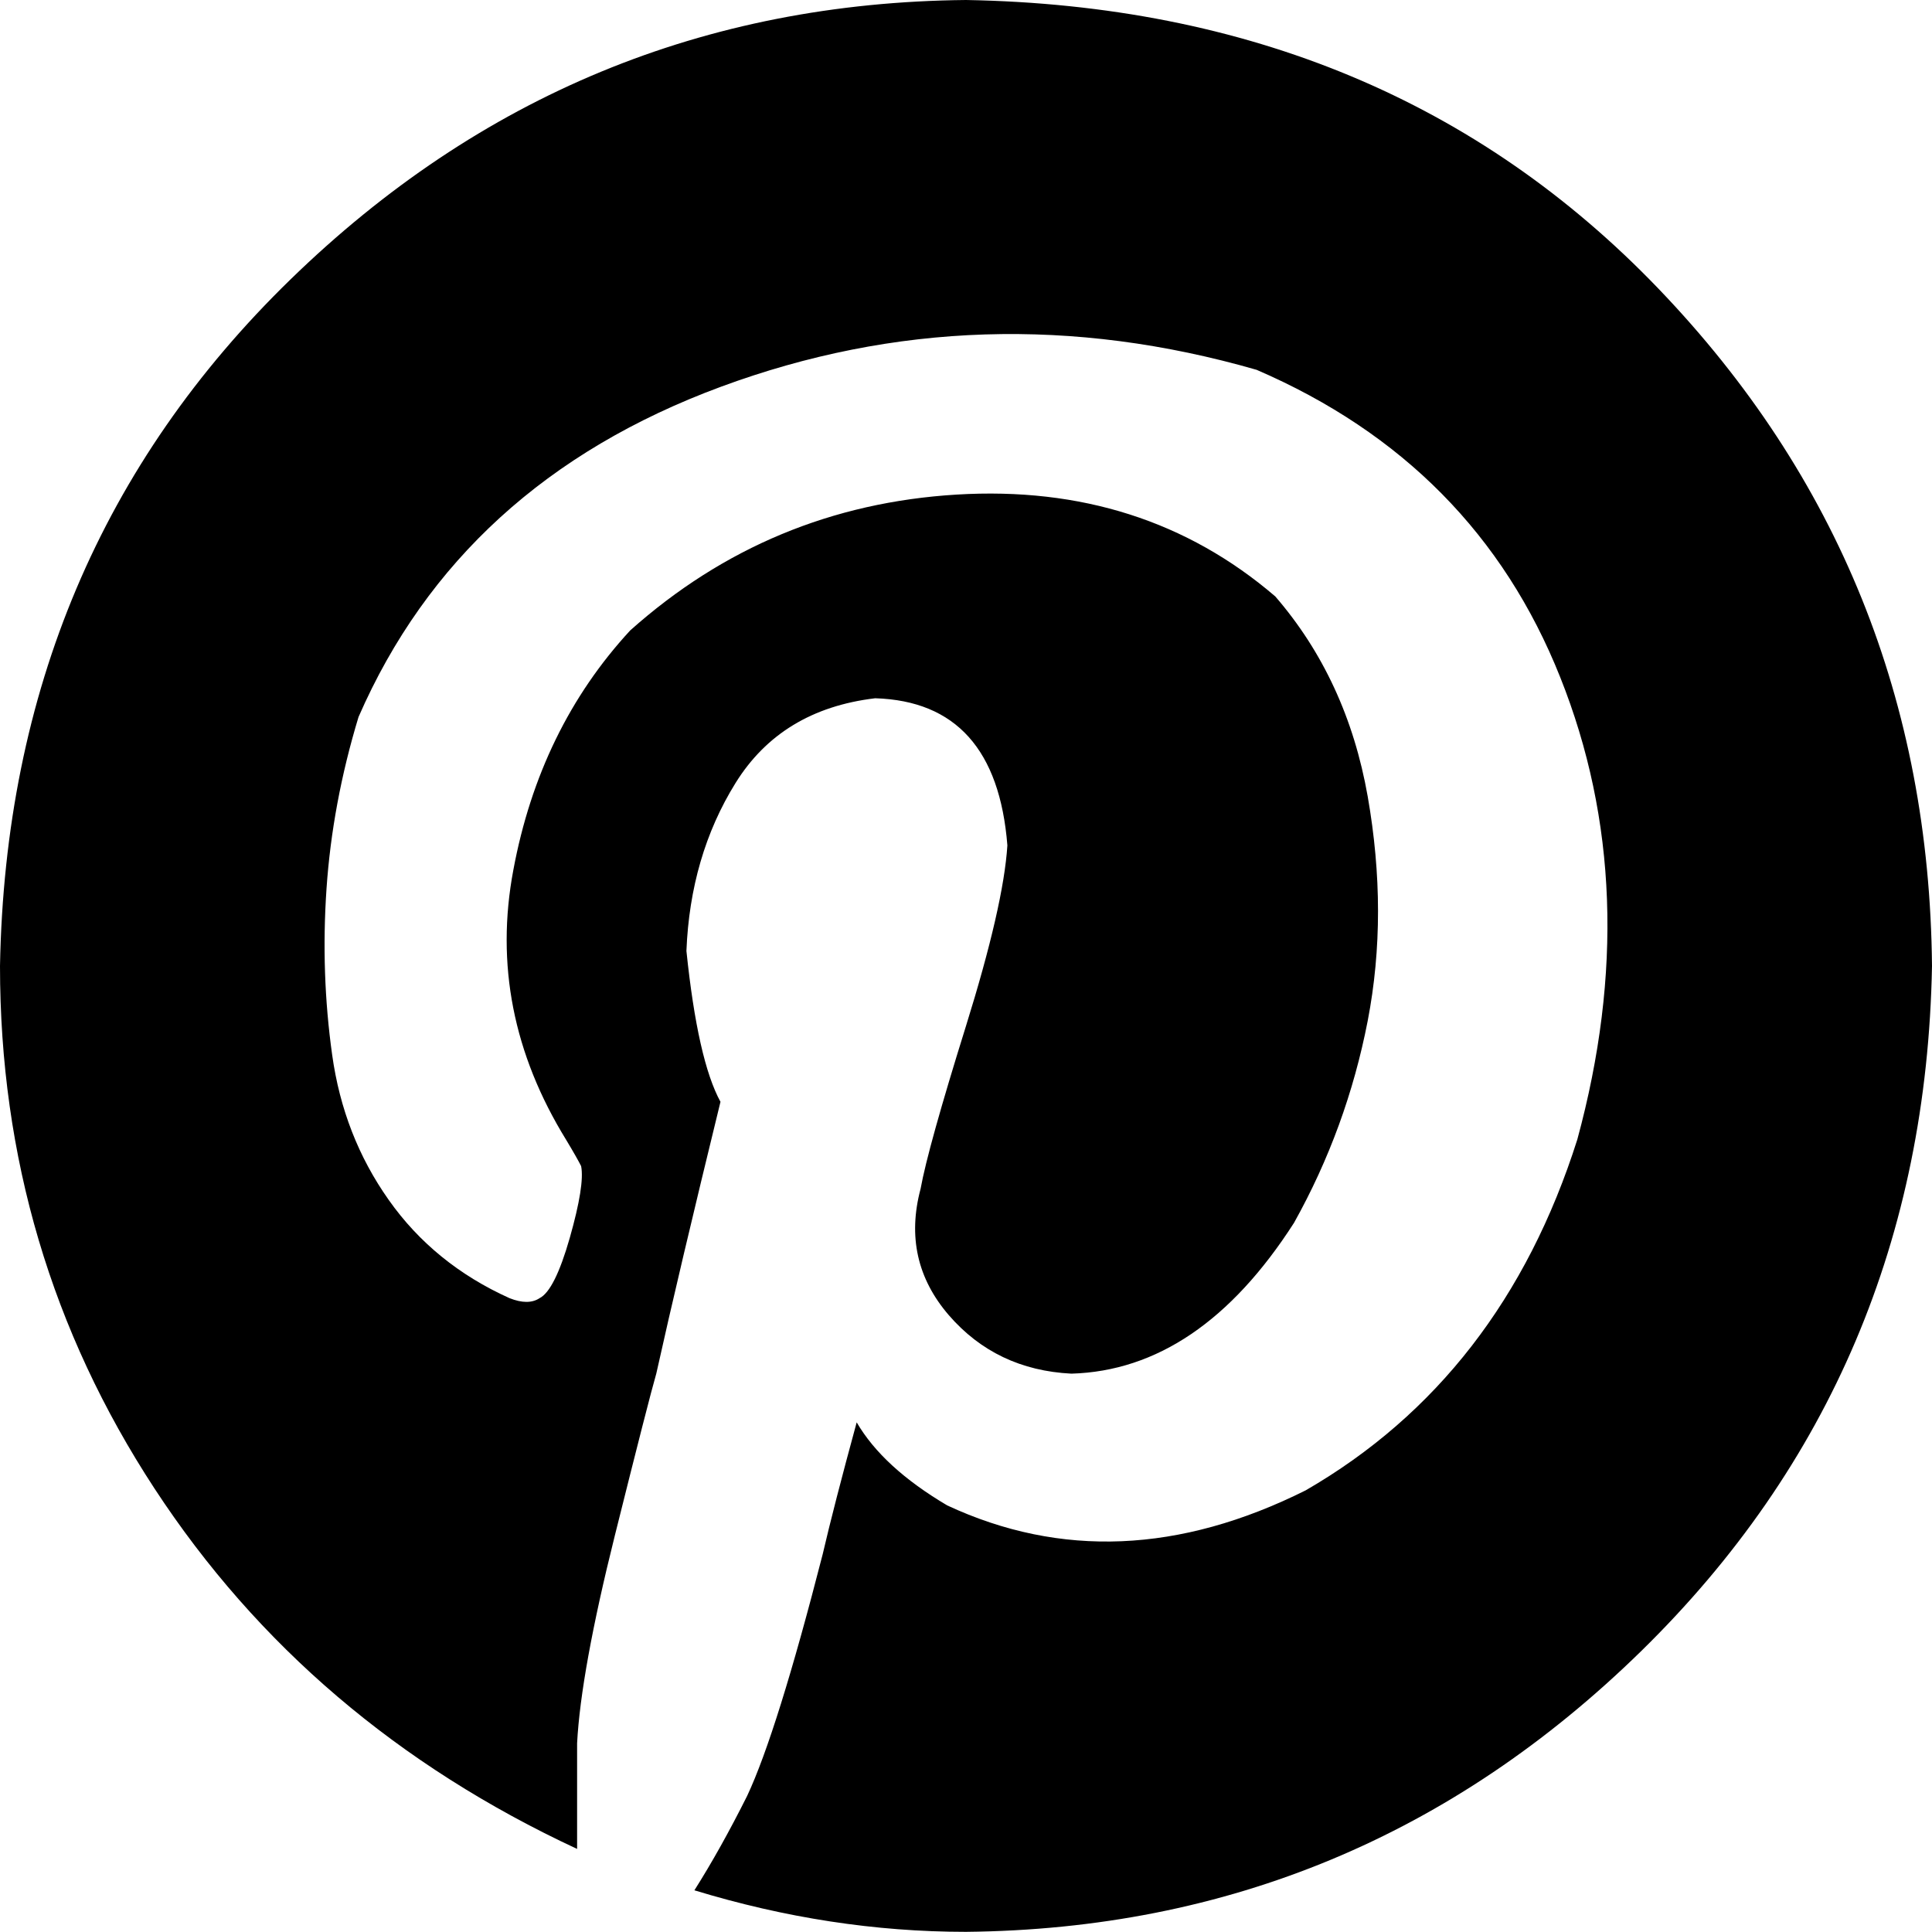
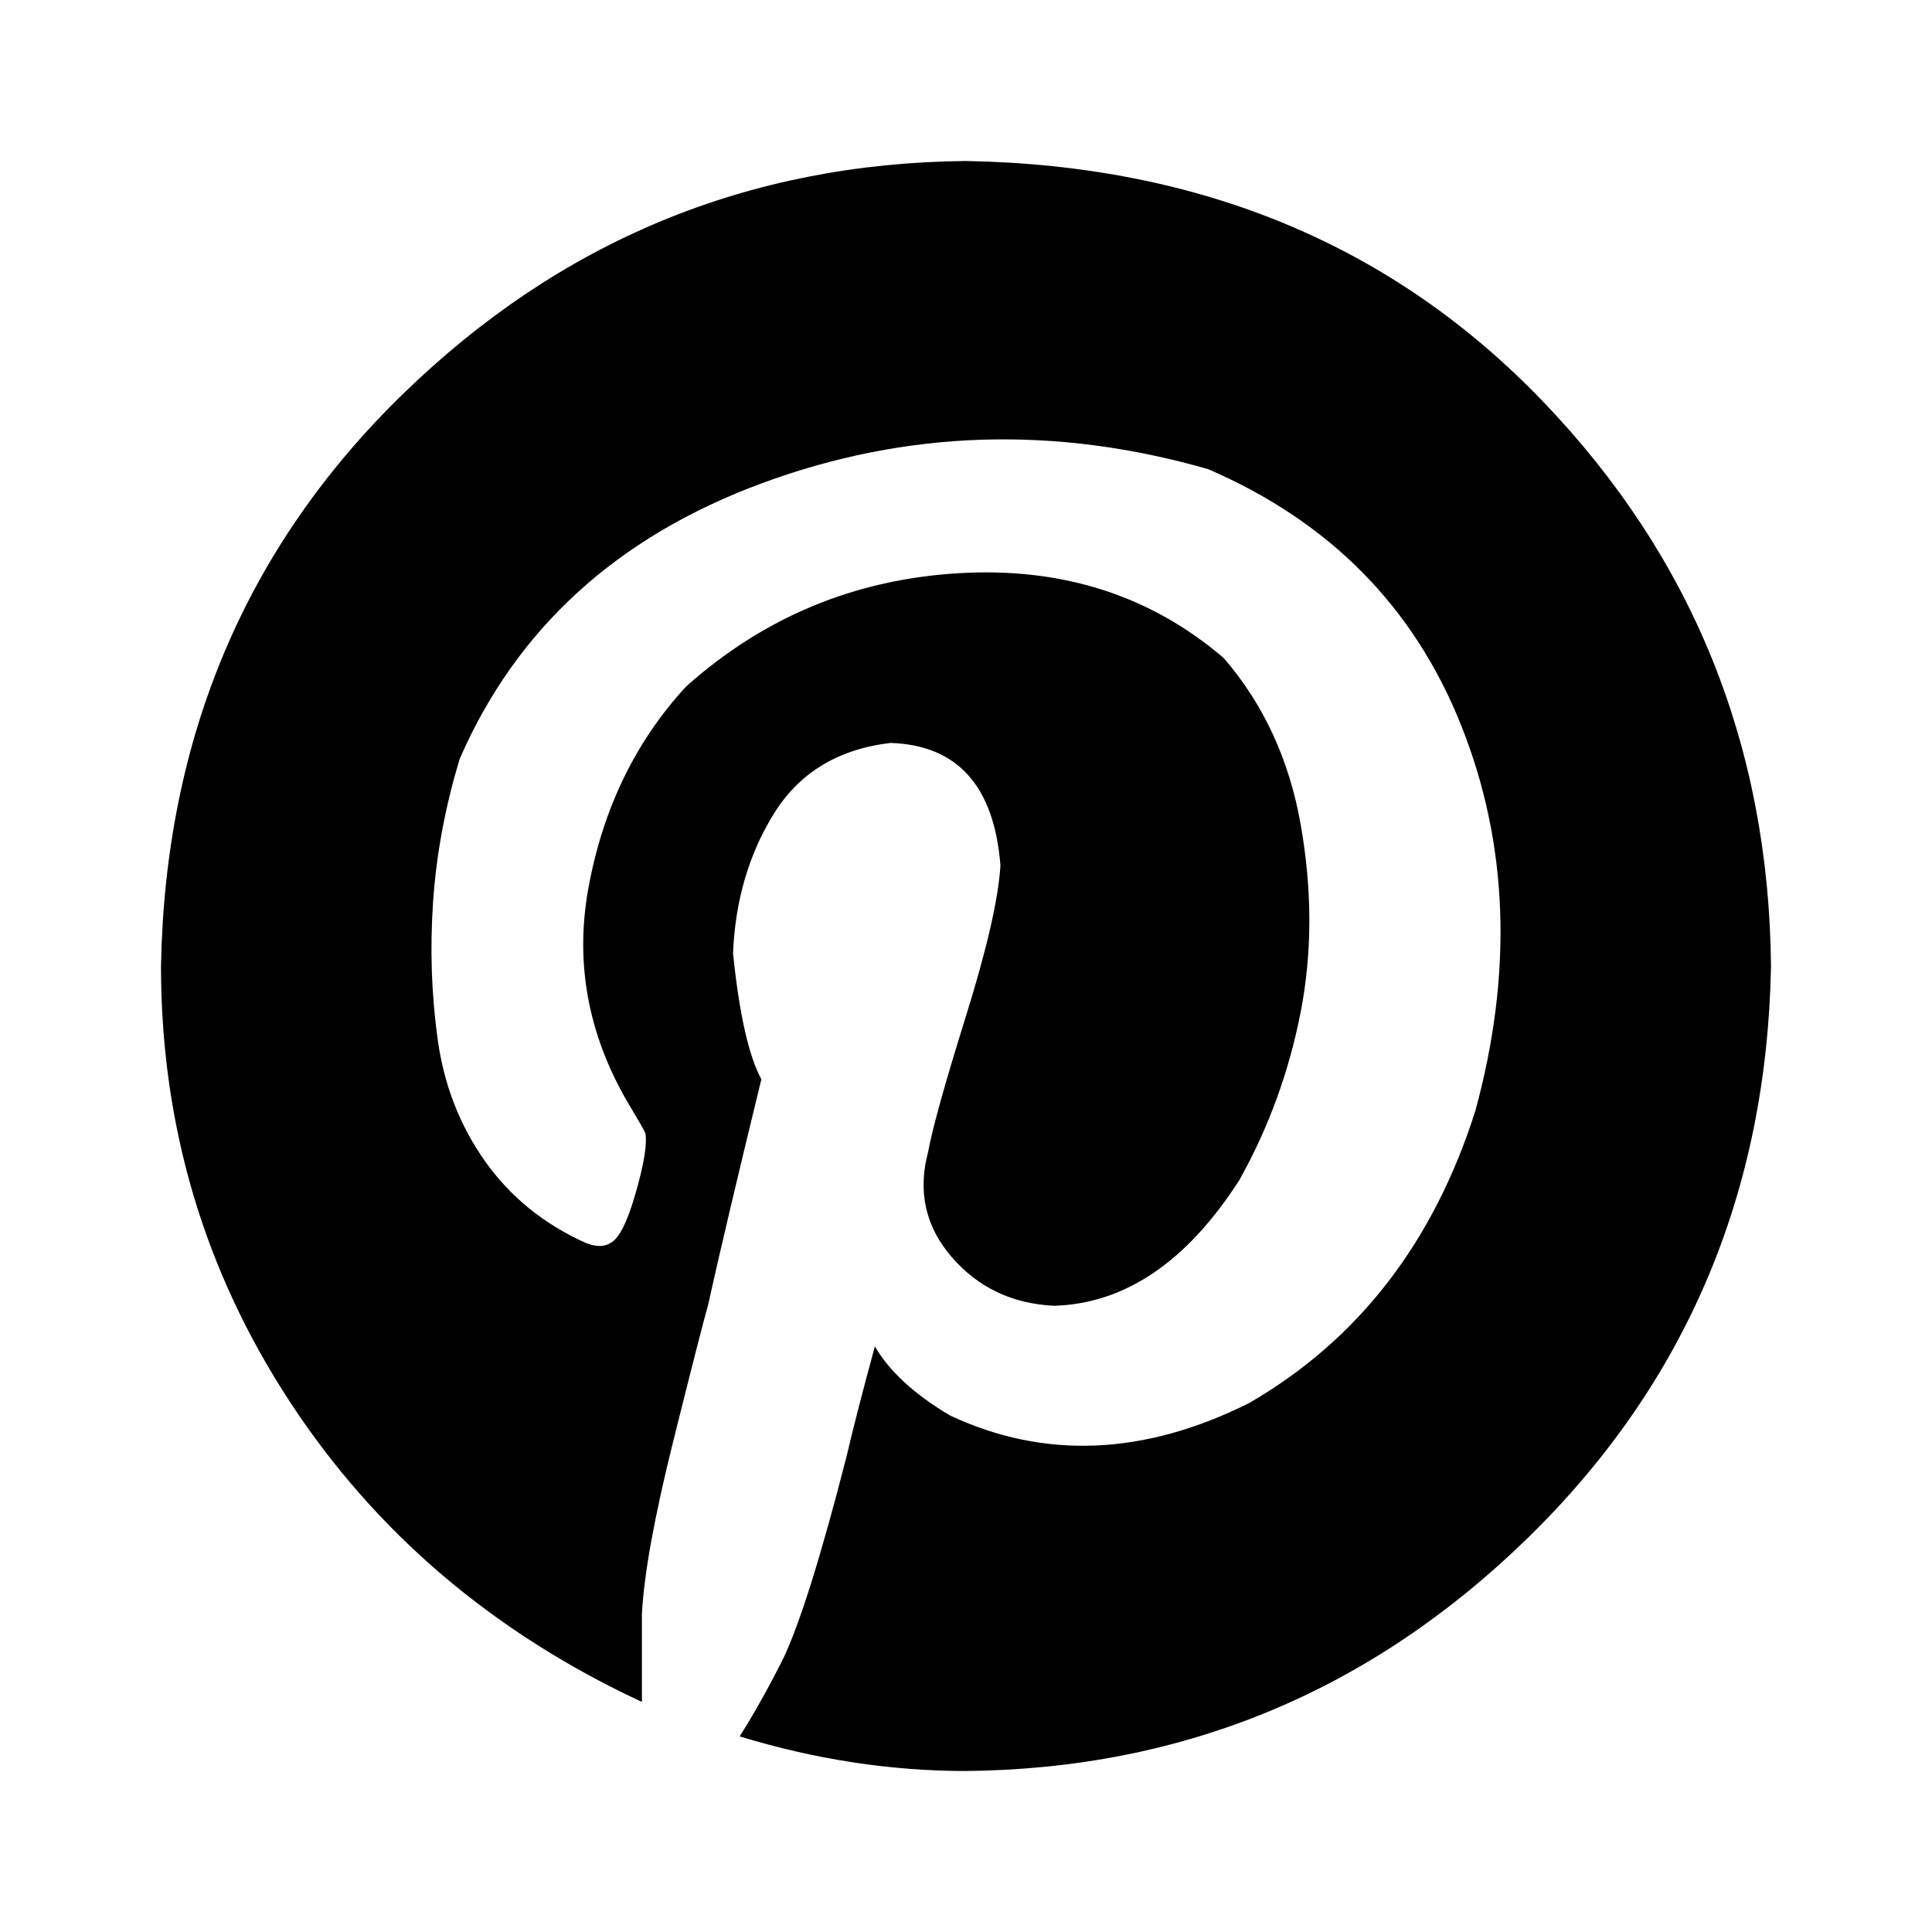
- <svg xmlns="http://www.w3.org/2000/svg" width="24px" height="24px" viewBox="0 0 24 24" version="1.1">
-   <defs />
-   <g id="Page-1" stroke="none" stroke-width="1" fill="none" fill-rule="evenodd">
-     <g id="pinterest-seeklogo.com" fill="#000000" fill-rule="nonzero">
-       <path d="M0,12 C0.062,8.594 1.265,5.75 3.61,3.47 C5.954,1.19 8.75,0.031 12,0 C15.499,0.062 18.367,1.258 20.602,3.586 C22.836,5.914 23.969,8.719 24,12 C23.938,15.374 22.735,18.211 20.39,20.508 C18.046,22.802 15.25,23.966 12,23.998 C10.874,23.998 9.751,23.825 8.626,23.482 C8.844,23.138 9.062,22.747 9.281,22.31 C9.53,21.78 9.842,20.779 10.219,19.31 C10.313,18.905 10.454,18.358 10.642,17.669 C10.86,18.043 11.234,18.386 11.767,18.701 C13.174,19.356 14.657,19.294 16.219,18.514 C17.844,17.575 18.97,16.123 19.594,14.155 C20.155,12.094 20.086,10.178 19.382,8.414 C18.679,6.648 17.422,5.376 15.61,4.594 C13.33,3.938 11.11,4.008 8.954,4.805 C6.799,5.602 5.299,6.97 4.454,8.906 C4.236,9.624 4.104,10.337 4.056,11.04 C4.008,11.743 4.032,12.43 4.126,13.102 C4.219,13.774 4.454,14.376 4.829,14.906 C5.203,15.437 5.705,15.845 6.329,16.126 C6.485,16.188 6.61,16.188 6.703,16.126 C6.828,16.063 6.953,15.814 7.078,15.377 C7.202,14.94 7.25,14.642 7.219,14.486 C7.188,14.424 7.126,14.314 7.032,14.158 C6.377,13.094 6.156,11.978 6.377,10.807 C6.595,9.636 7.08,8.642 7.829,7.831 C8.986,6.799 10.337,6.238 11.882,6.144 C13.428,6.05 14.75,6.473 15.842,7.409 C16.435,8.095 16.819,8.923 16.99,9.893 C17.16,10.862 17.162,11.791 16.99,12.682 C16.817,13.572 16.512,14.407 16.075,15.19 C15.293,16.409 14.371,17.033 13.31,17.064 C12.686,17.033 12.178,16.79 11.786,16.337 C11.395,15.883 11.278,15.36 11.436,14.767 C11.498,14.424 11.686,13.752 11.998,12.751 C12.31,11.75 12.482,11.002 12.514,10.502 C12.42,9.314 11.873,8.705 10.872,8.674 C10.09,8.767 9.514,9.12 9.137,9.727 C8.76,10.334 8.558,11.033 8.527,11.813 C8.621,12.72 8.762,13.344 8.95,13.687 C8.606,15.094 8.34,16.219 8.153,17.062 C8.09,17.28 7.918,17.952 7.637,19.078 C7.356,20.203 7.2,21.062 7.169,21.655 L7.169,22.968 C4.951,21.936 3.199,20.446 1.92,18.492 C0.641,16.538 0,14.374 0,12 Z" id="Shape" />
+ <svg xmlns="http://www.w3.org/2000/svg" width="24" height="24" viewBox="0 0 24 24">
+   <g id="Pinterest" stroke="none" stroke-width="1" fill="none" fill-rule="evenodd">
+     <g id="pinterest" transform="translate(2, 2)" fill="#000000" fill-rule="nonzero">
+       <path d="M0,10.001 C0.052,7.163 1.054,4.792 3.008,2.892 C4.962,0.992 7.292,0.026 10,0 C12.916,0.052 15.306,1.048 17.168,2.988 C19.03,4.928 19.974,7.267 20,10.001 C19.948,12.813 18.946,15.178 16.992,17.092 C15.038,19.004 12.708,19.974 10,20 C9.062,20 8.126,19.856 7.188,19.57 C7.37,19.284 7.552,18.958 7.734,18.594 C7.942,18.152 8.202,17.318 8.516,16.094 C8.594,15.756 8.712,15.3 8.868,14.725 C9.05,15.038 9.362,15.324 9.806,15.586 C10.978,16.132 12.214,16.08 13.516,15.43 C14.87,14.647 15.808,13.437 16.328,11.797 C16.796,10.079 16.738,8.483 16.152,7.013 C15.566,5.541 14.518,4.48 13.008,3.828 C11.108,3.282 9.258,3.34 7.462,4.004 C5.666,4.668 4.416,5.809 3.712,7.423 C3.53,8.021 3.42,8.615 3.38,9.201 C3.34,9.787 3.36,10.359 3.438,10.919 C3.516,11.479 3.712,11.981 4.024,12.423 C4.336,12.865 4.754,13.205 5.274,13.439 C5.404,13.491 5.508,13.491 5.586,13.439 C5.69,13.387 5.794,13.179 5.898,12.815 C6.002,12.451 6.042,12.203 6.016,12.073 C5.99,12.021 5.938,11.929 5.86,11.799 C5.314,10.913 5.13,9.983 5.314,9.007 C5.496,8.031 5.9,7.203 6.524,6.527 C7.488,5.667 8.614,5.199 9.902,5.121 C11.19,5.043 12.292,5.395 13.202,6.175 C13.696,6.747 14.016,7.437 14.158,8.245 C14.3,9.053 14.302,9.827 14.158,10.569 C14.014,11.311 13.76,12.007 13.396,12.659 C12.744,13.675 11.976,14.195 11.092,14.221 C10.572,14.195 10.148,13.993 9.822,13.615 C9.496,13.237 9.398,12.801 9.53,12.307 C9.582,12.021 9.738,11.461 9.998,10.627 C10.258,9.793 10.402,9.169 10.428,8.753 C10.35,7.763 9.894,7.255 9.06,7.229 C8.408,7.307 7.928,7.601 7.614,8.107 C7.3,8.613 7.132,9.195 7.106,9.845 C7.184,10.601 7.302,11.121 7.458,11.407 C7.172,12.579 6.95,13.517 6.794,14.219 C6.742,14.401 6.598,14.961 6.364,15.9 C6.13,16.838 6,17.554 5.974,18.048 L5.974,19.142 C4.126,18.282 2.666,17.04 1.6,15.412 C0.534,13.783 0,11.979 0,10.001 Z" id="Shape" />
    </g>
  </g>
</svg>
